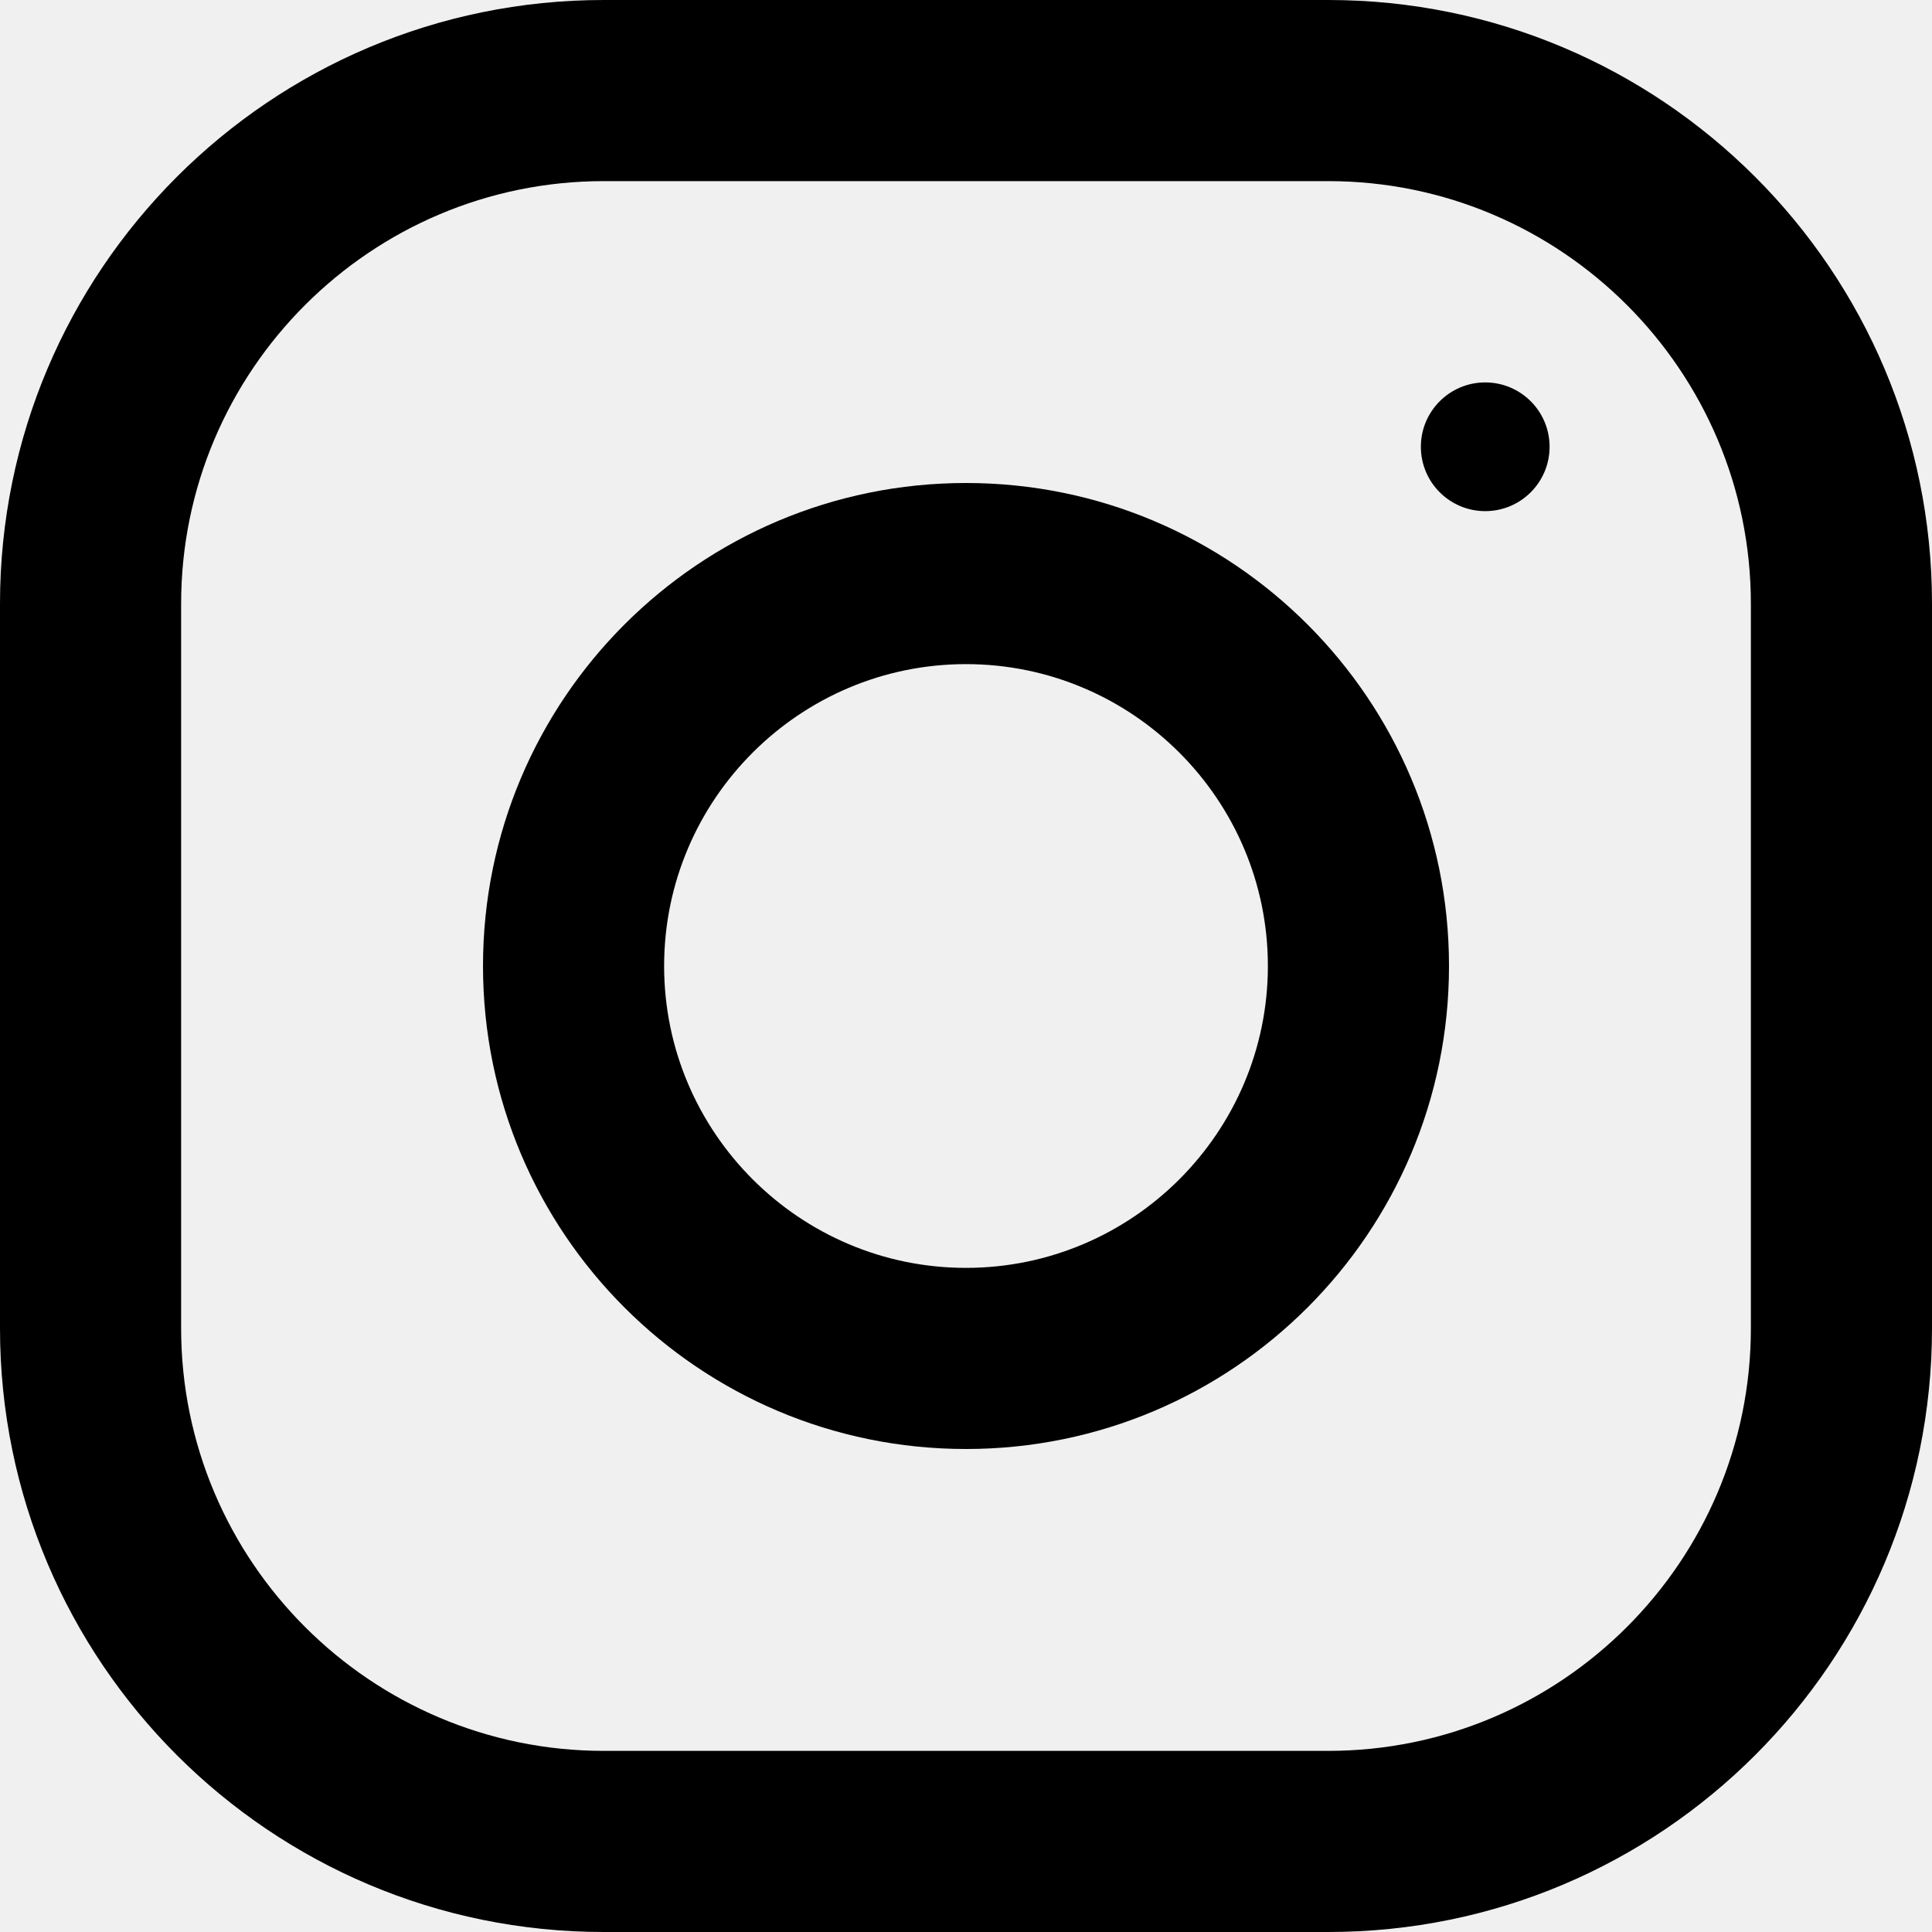
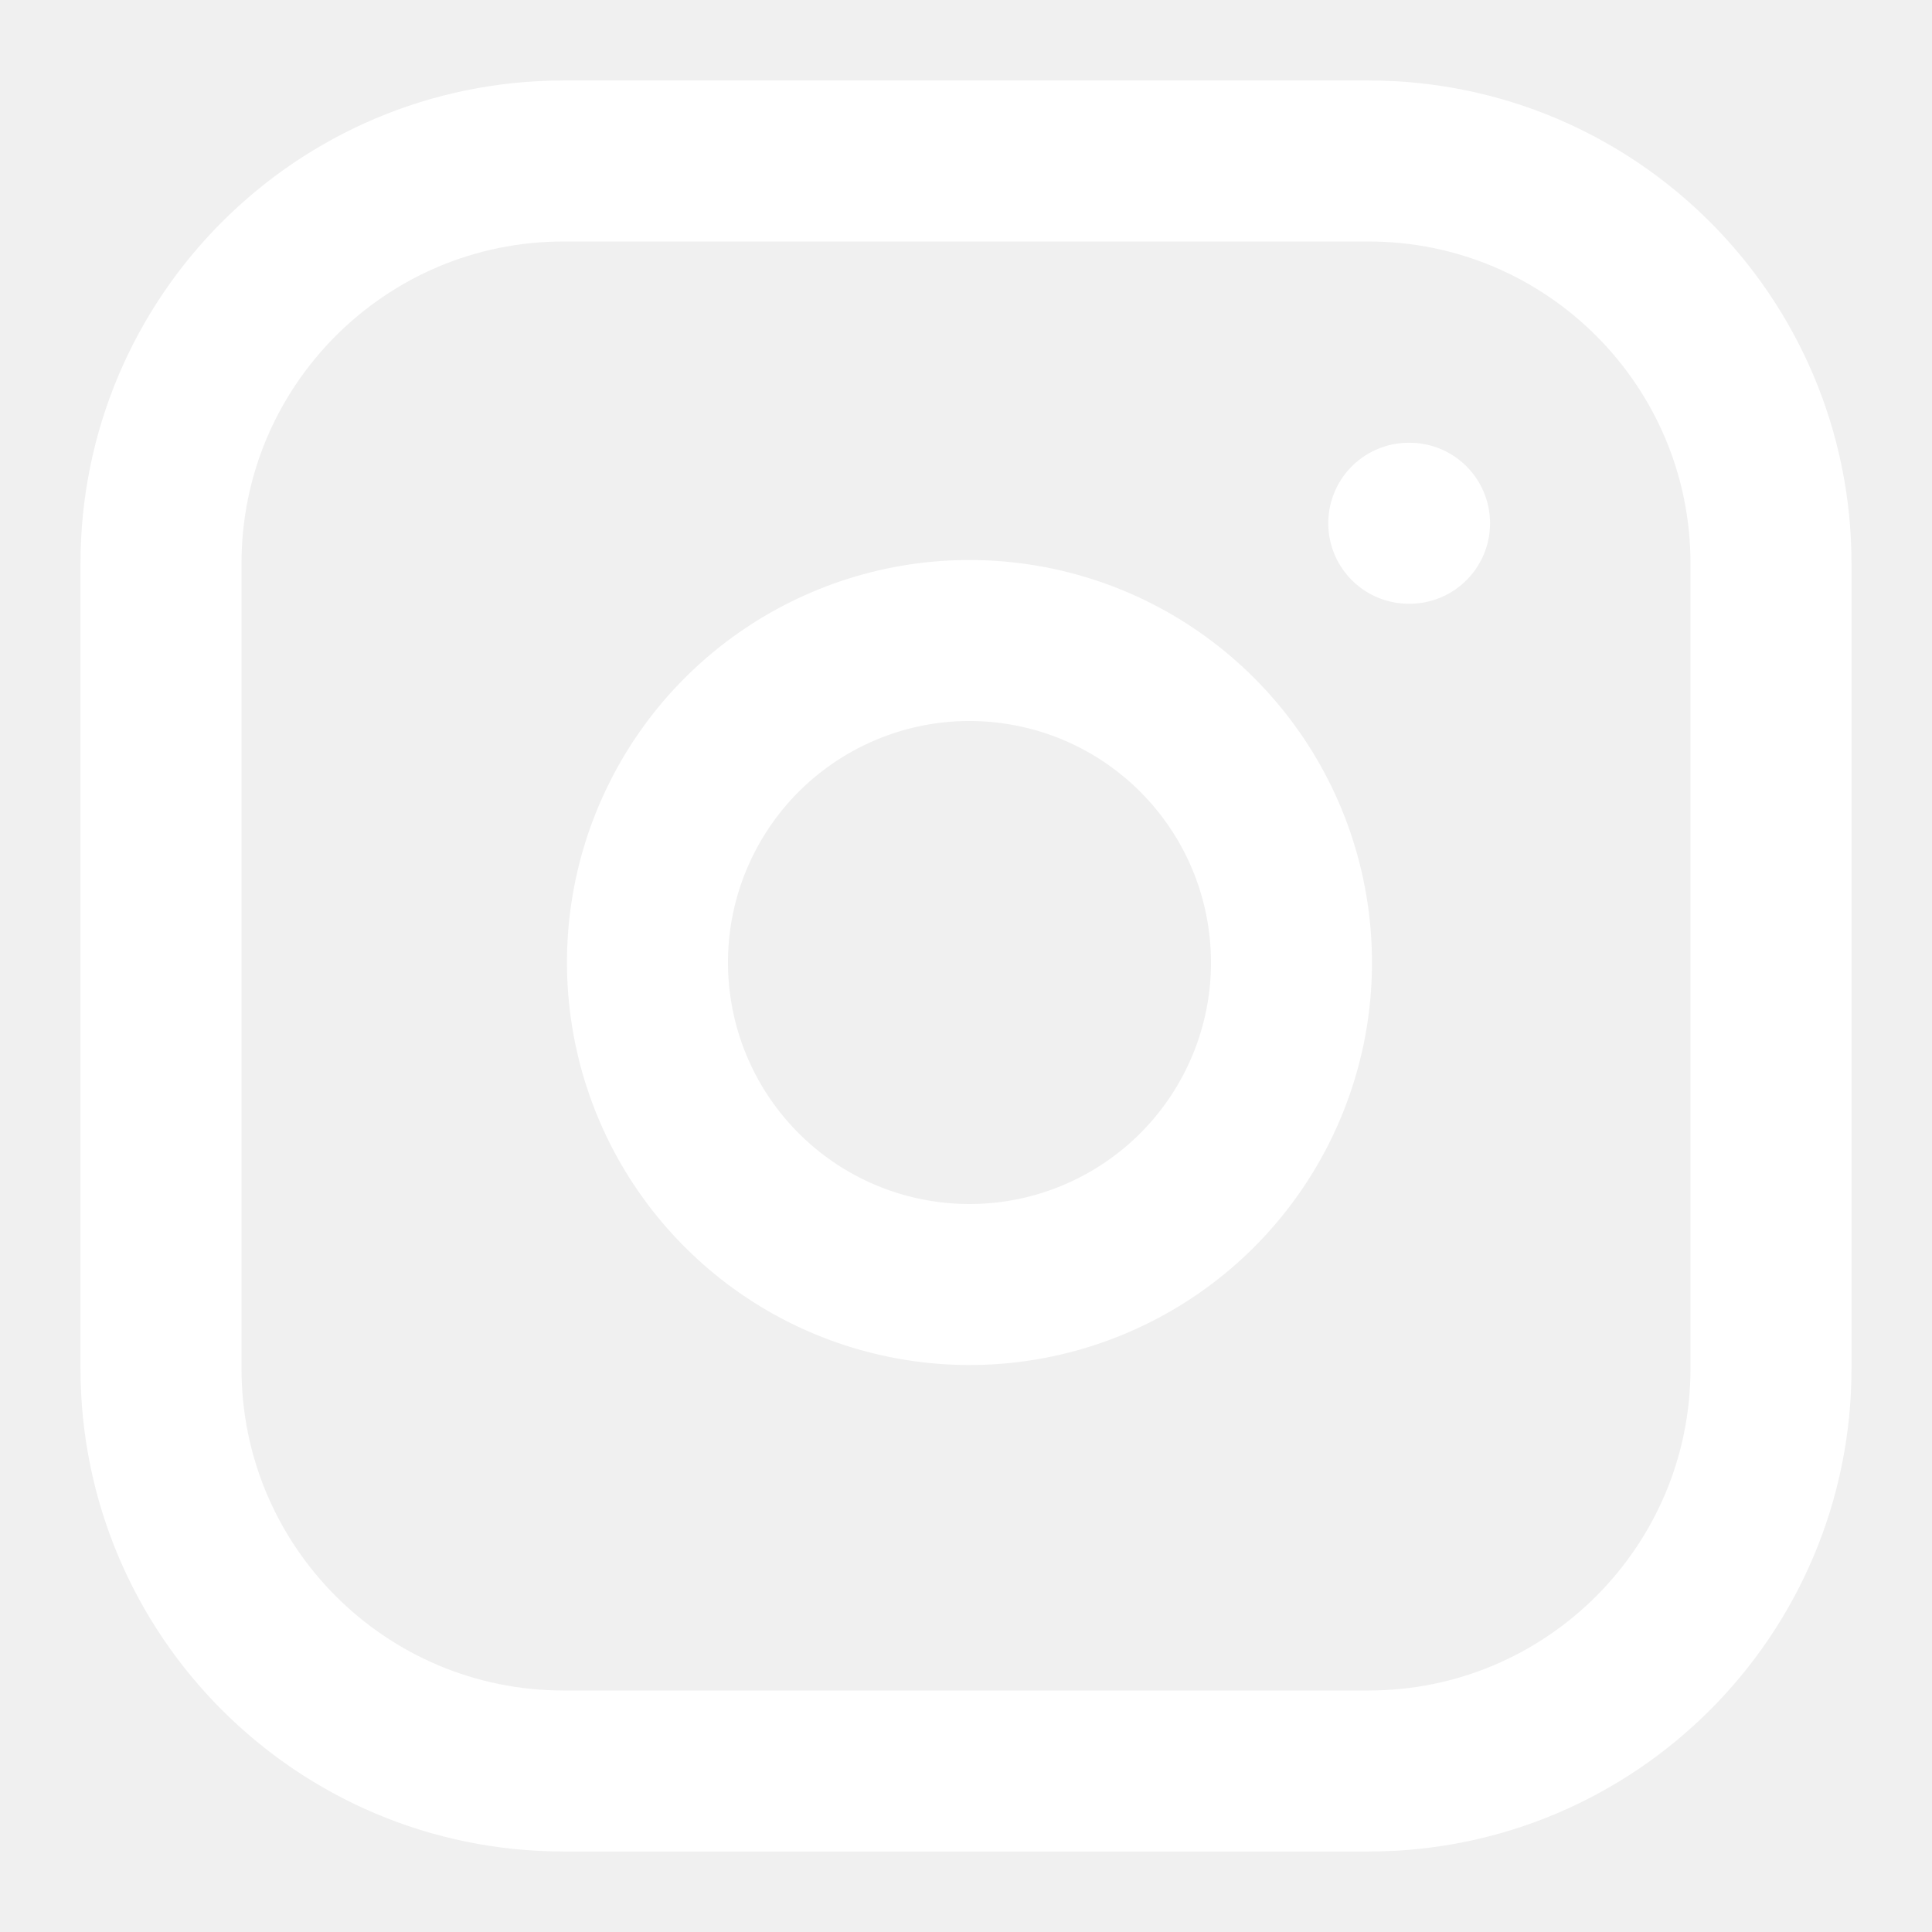
- <svg xmlns="http://www.w3.org/2000/svg" version="1.1" id="Capa_1" x="0px" y="0px" viewBox="0 0 512 512" style="enable-background:new 0 0 512 512;" xml:space="preserve">
-   <g>
-     <g>
-       <path d="M352,0H160C71.648,0,0,71.648,0,160v192c0,88.352,71.648,160,160,160h192c88.352,0,160-71.648,160-160V160    C512,71.648,440.352,0,352,0z M464,352c0,61.76-50.24,112-112,112H160c-61.76,0-112-50.24-112-112V160C48,98.24,98.24,48,160,48    h192c61.76,0,112,50.24,112,112V352z" />
-     </g>
-   </g>
-   <g>
-     <g>
-       <path d="M256,128c-70.688,0-128,57.312-128,128s57.312,128,128,128s128-57.312,128-128S326.688,128,256,128z M256,336    c-44.096,0-80-35.904-80-80c0-44.128,35.904-80,80-80s80,35.872,80,80C336,300.096,300.096,336,256,336z" />
-     </g>
-   </g>
-   <g>
-     <g>
-       <circle cx="393.6" cy="118.4" r="17.056" />
-     </g>
-   </g>
-   <g>
- </g>
-   <g>
- </g>
-   <g>
- </g>
-   <g>
- </g>
-   <g>
- </g>
-   <g>
- </g>
-   <g>
- </g>
-   <g>
- </g>
-   <g>
- </g>
-   <g>
- </g>
-   <g>
- </g>
-   <g>
- </g>
-   <g>
- </g>
-   <g>
- </g>
-   <g>
- </g>
+ <svg xmlns="http://www.w3.org/2000/svg" width="24" height="24" viewBox="0 0 24 24" fill="none" stroke="#ffffff" stroke-width="2" stroke-linecap="round" stroke-linejoin="round" class="feather feather-instagram">
+   <rect x="2" y="2" width="20" height="20" rx="5" ry="5" />
+   <path d="M16 11.37A4 4 0 1 1 12.63 8 4 4 0 0 1 16 11.37z" />
+   <line x1="17.5" y1="6.5" x2="17.51" y2="6.5" />
</svg>
